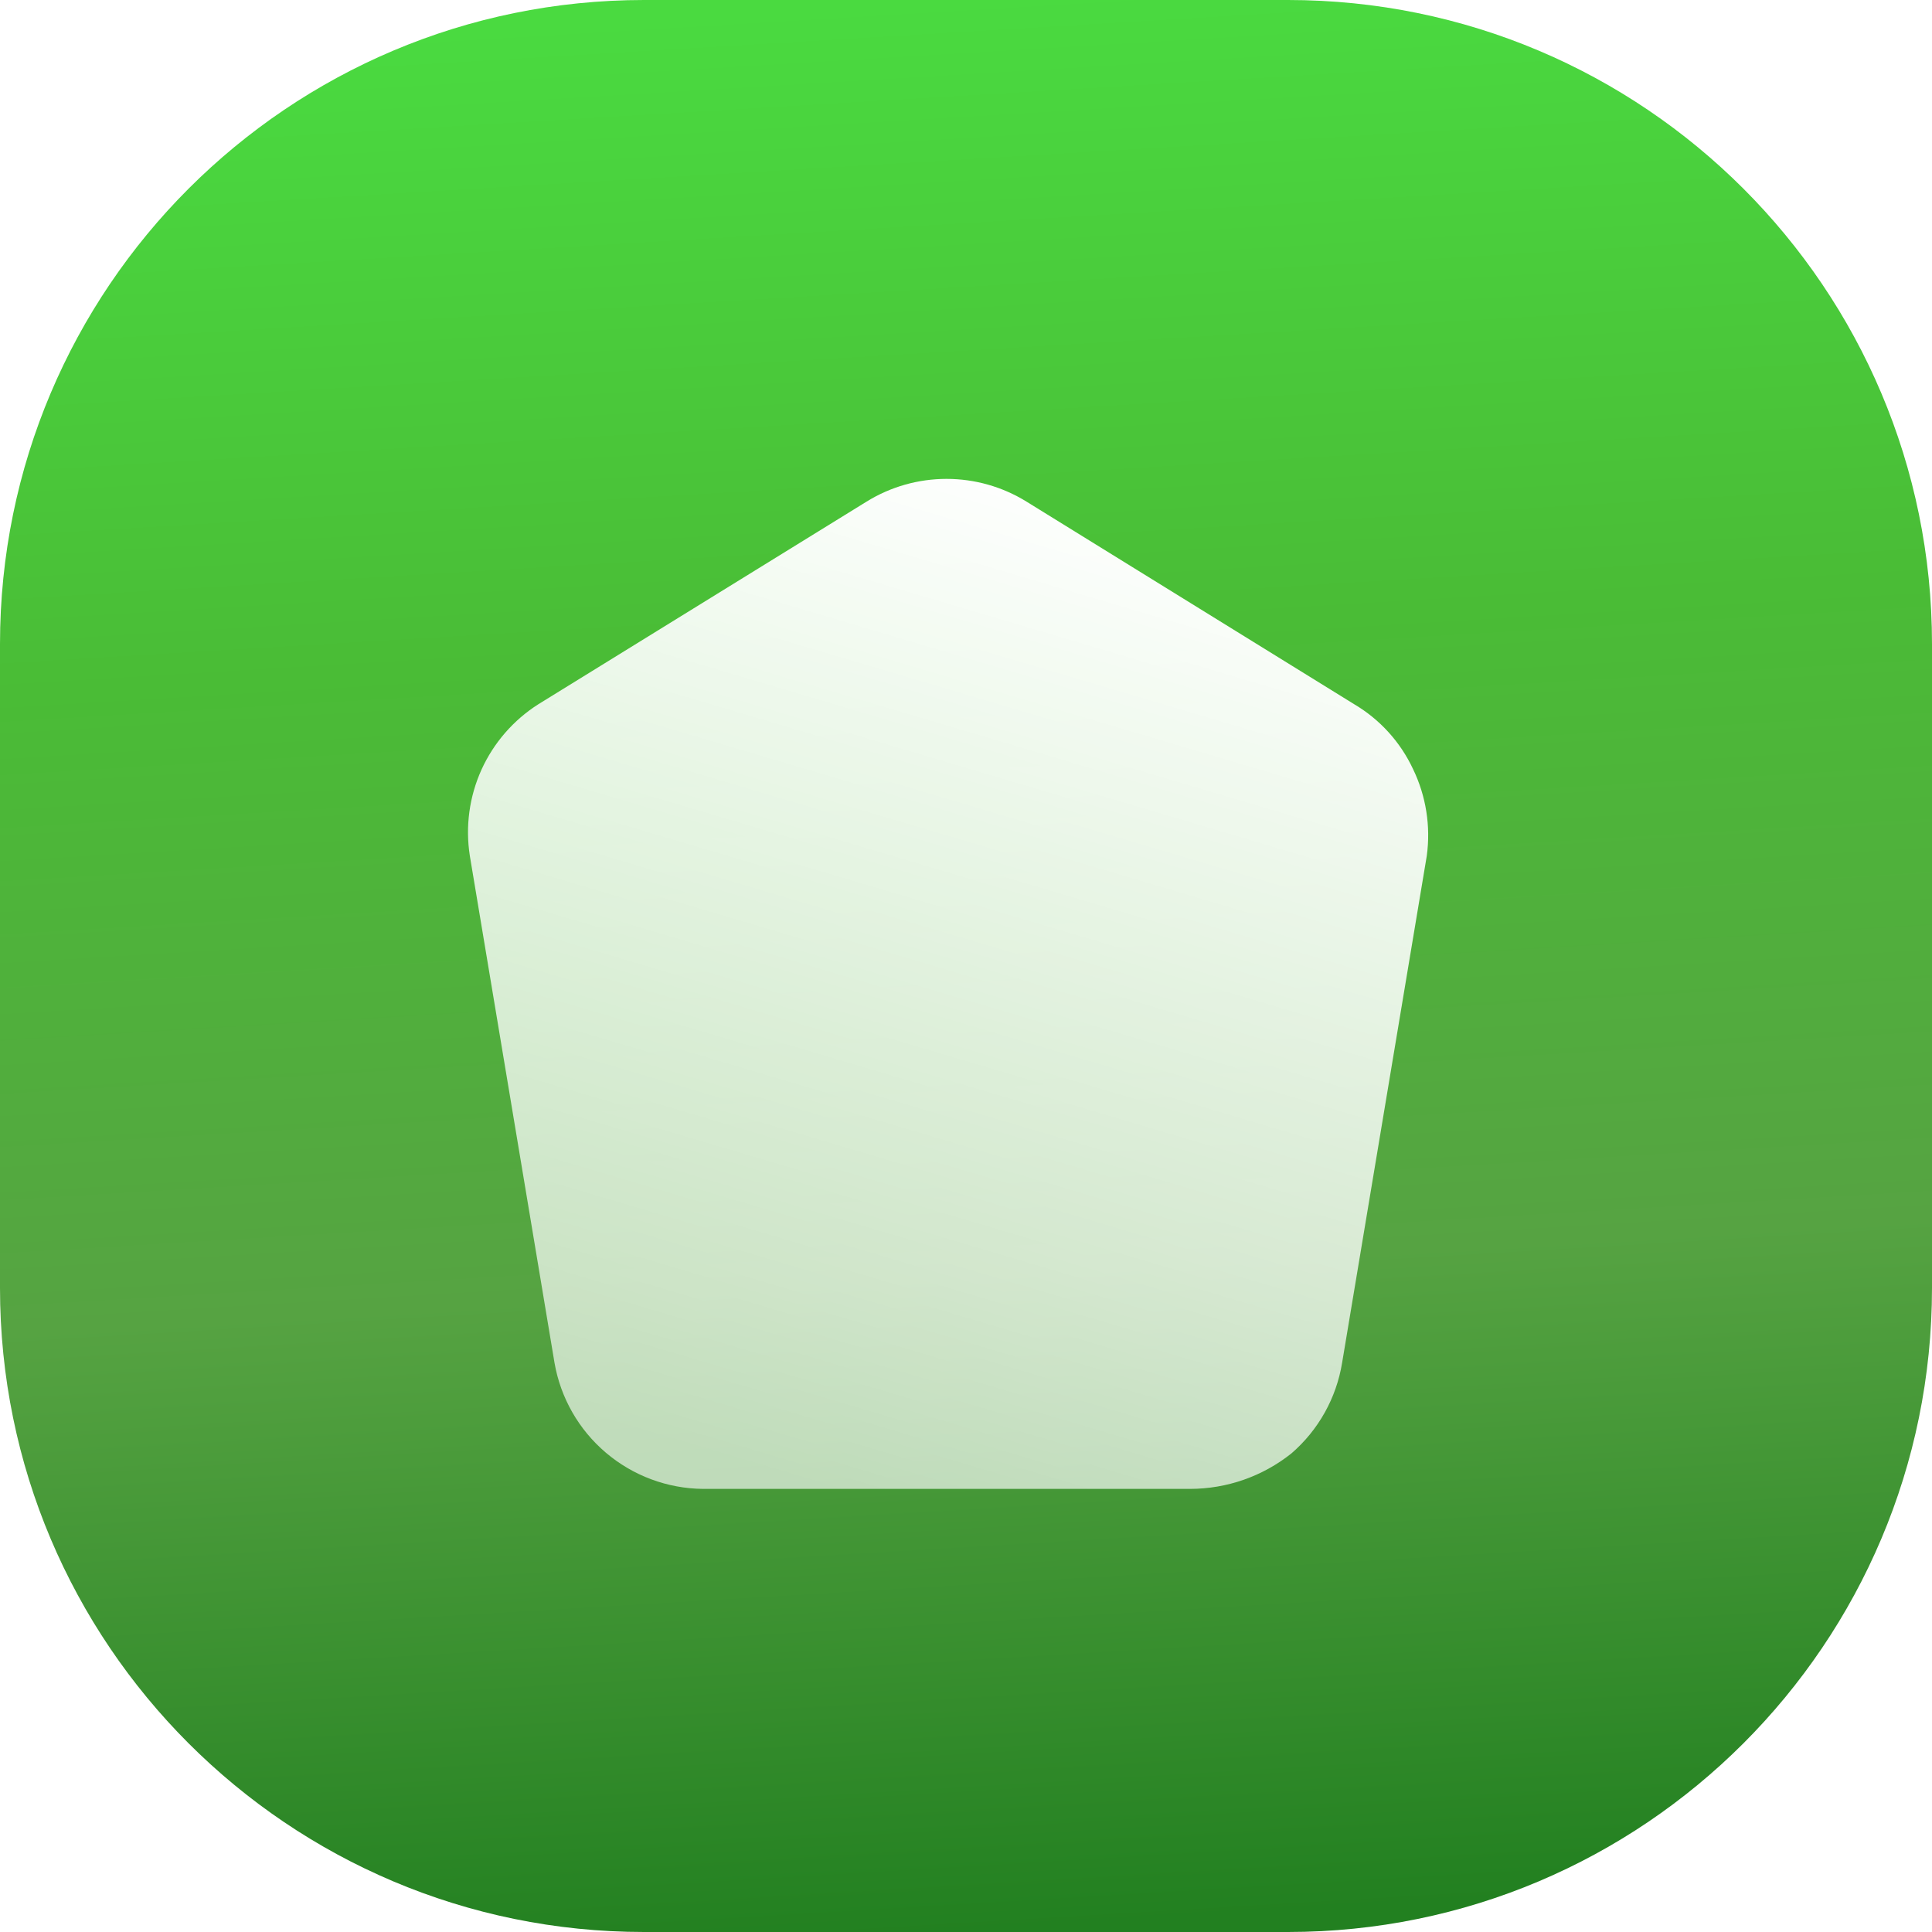
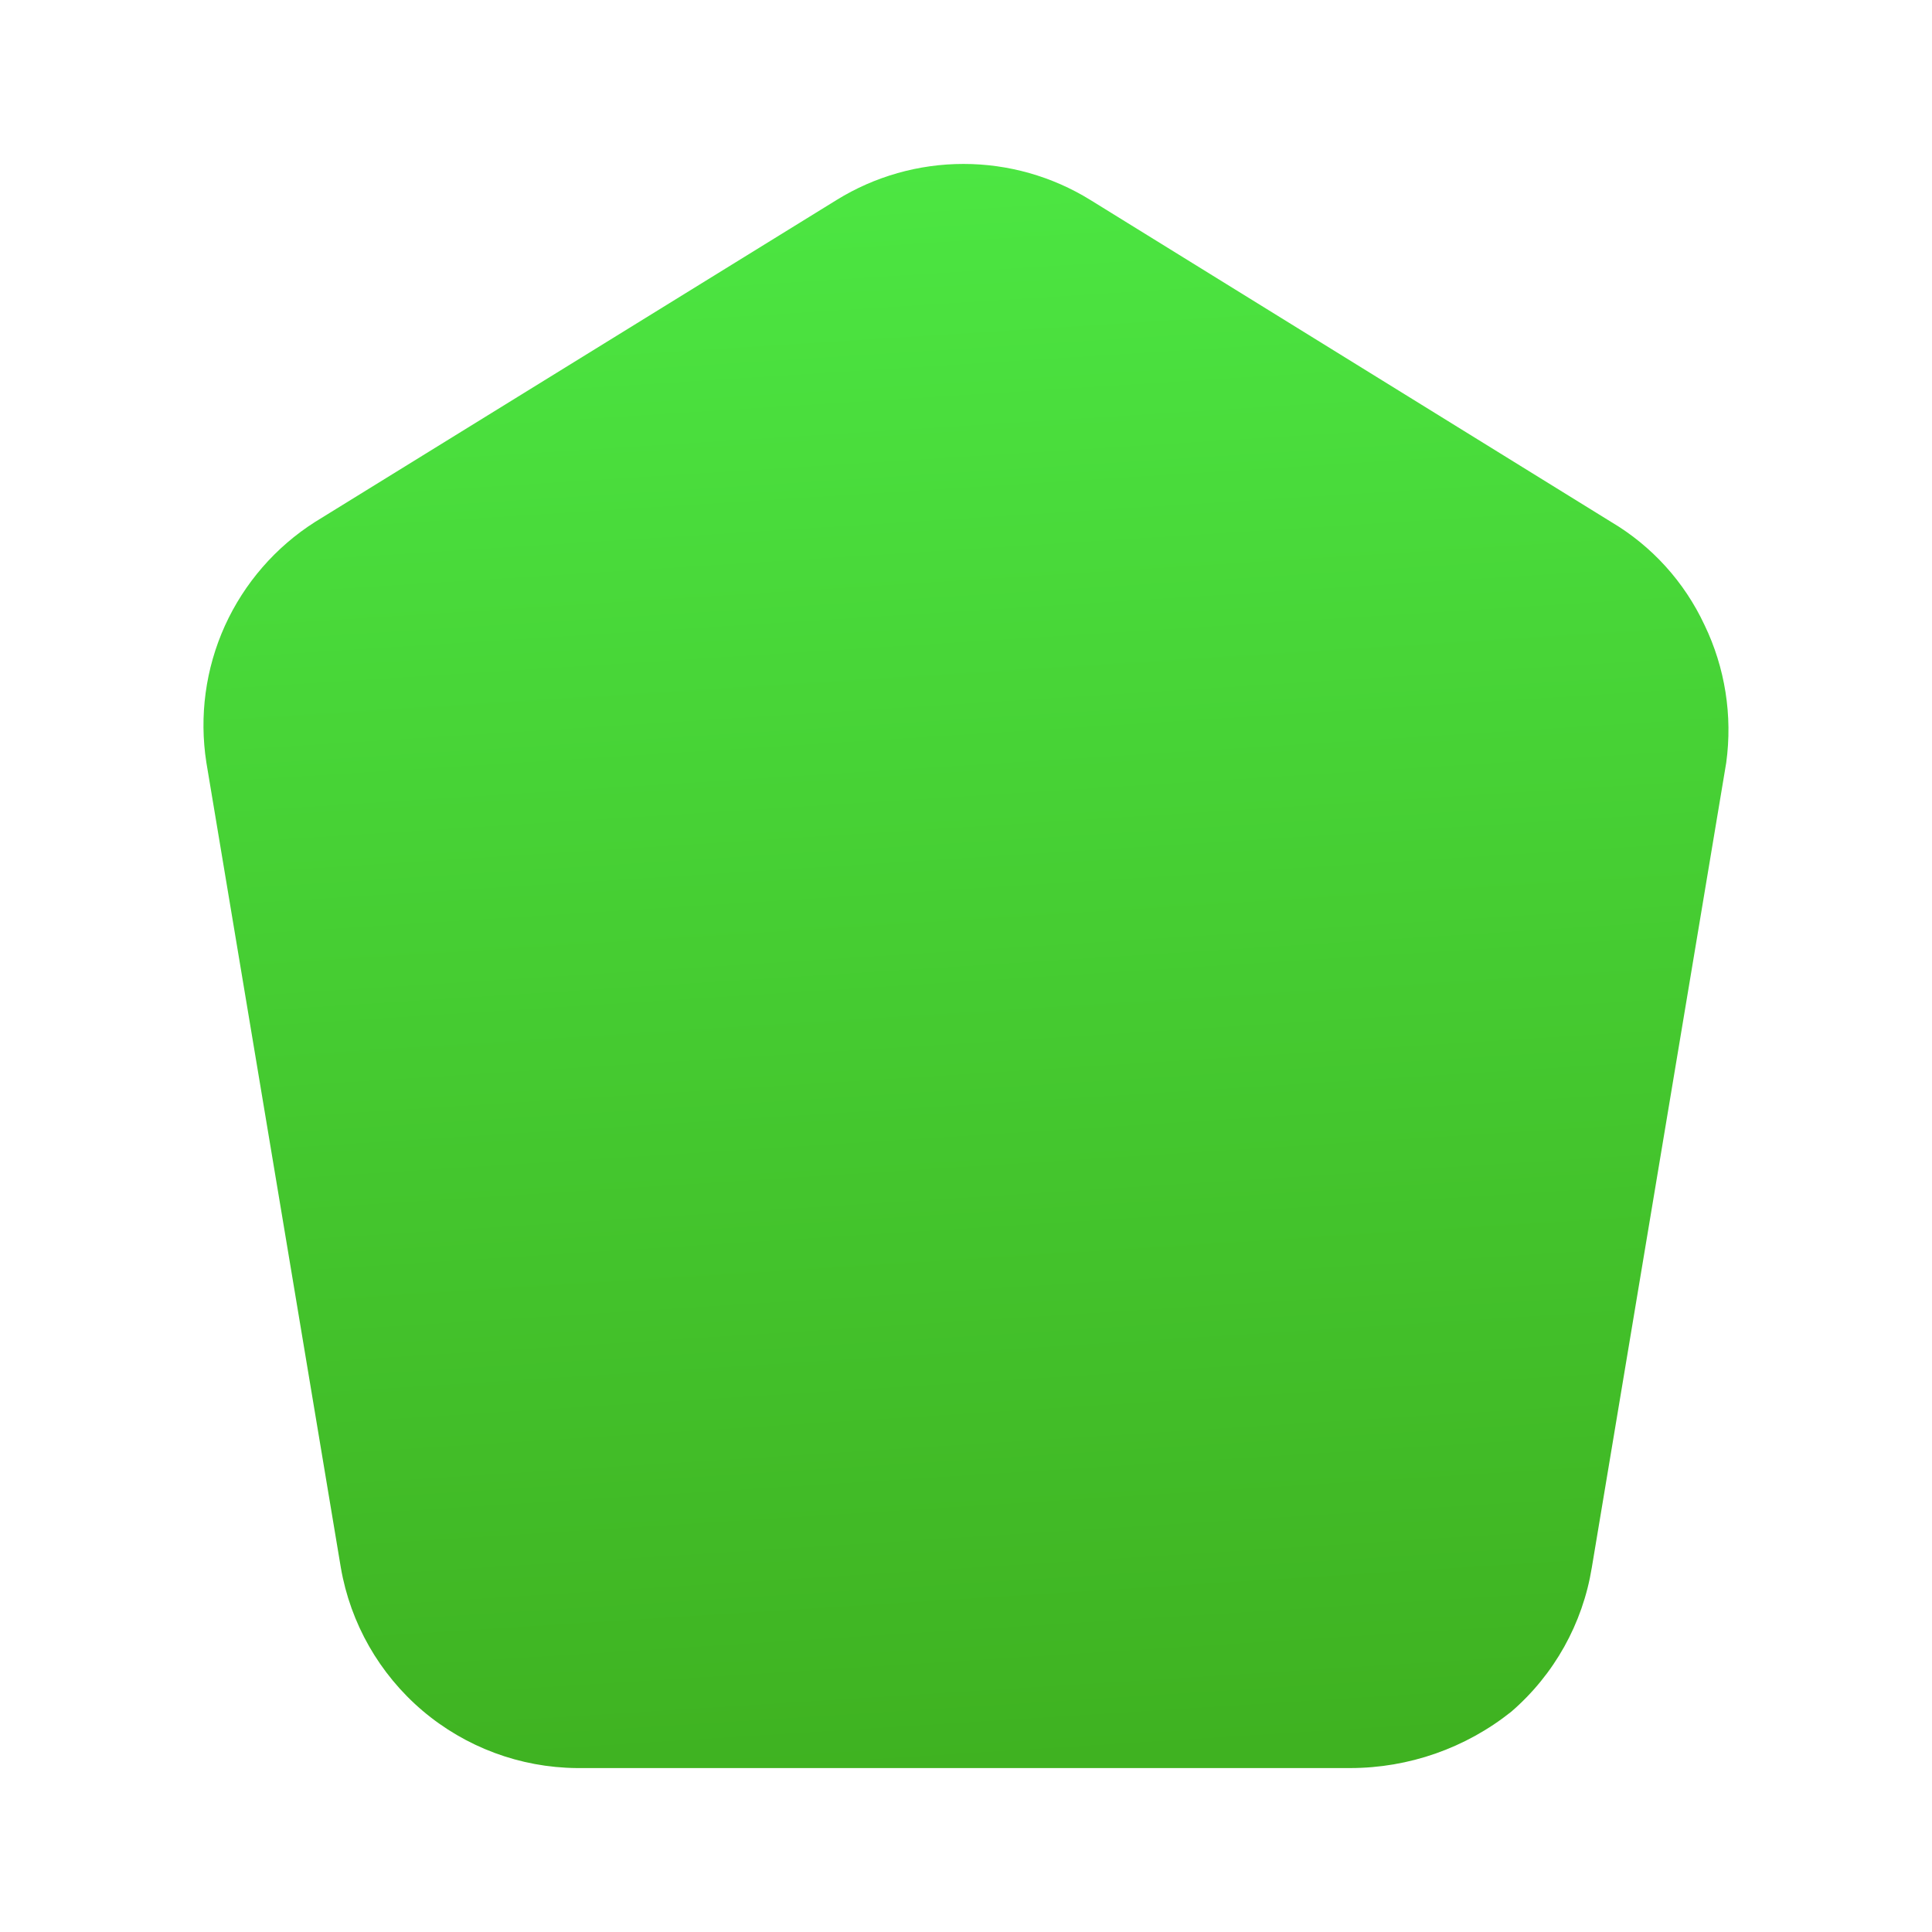
- <svg xmlns="http://www.w3.org/2000/svg" width="54" height="54" viewBox="0 0 54 54" fill="none">
-   <rect width="54" height="54" rx="18" fill="url(#paint0_linear_323_1005)" />
-   <path d="M39.879 23.921L37.513 38.087C37.353 39.073 36.852 39.97 36.096 40.623C35.291 41.265 34.293 41.614 33.263 41.615H19.649C18.654 41.606 17.693 41.248 16.934 40.603C16.175 39.959 15.667 39.068 15.498 38.087L13.132 23.921C13.004 23.103 13.117 22.266 13.458 21.512C13.799 20.762 14.35 20.127 15.045 19.685L24.225 14.018C24.895 13.604 25.668 13.385 26.456 13.385C27.244 13.385 28.017 13.604 28.687 14.018L37.853 19.685C38.571 20.11 39.143 20.742 39.496 21.498C39.859 22.25 39.992 23.093 39.879 23.921Z" fill="url(#paint1_linear_323_1005)" />
+ <svg xmlns="http://www.w3.org/2000/svg" width="34" height="34" viewBox="0 0 34 34" fill="none">
+   <path d="M30.379 13.421L28.013 27.587C27.853 28.573 27.352 29.47 26.596 30.123C25.791 30.765 24.793 31.114 23.763 31.115H10.149C9.153 31.106 8.193 30.748 7.434 30.104C6.676 29.459 6.167 28.568 5.998 27.587L3.632 13.421C3.504 12.603 3.617 11.766 3.958 11.012C4.299 10.262 4.85 9.627 5.545 9.185L14.725 3.518C15.395 3.104 16.168 2.885 16.956 2.885C17.744 2.885 18.517 3.104 19.187 3.518L28.353 9.185C29.071 9.61 29.643 10.242 29.996 10.998C30.359 11.75 30.492 12.593 30.379 13.421Z" fill="url(#paint0_linear_343_1044)" />
  <defs>
-     <linearGradient id="paint0_linear_323_1005" x1="26.787" y1="7.00904e-08" x2="30.013" y2="53.832" gradientUnits="userSpaceOnUse">
-       <stop stop-color="#4ADA40" />
-       <stop offset="0.33" stop-color="#4ABC36" />
-       <stop offset="0.66" stop-color="#56A342" />
-       <stop offset="1" stop-color="#228020" />
-     </linearGradient>
-     <linearGradient id="paint1_linear_323_1005" x1="30.291" y1="13.385" x2="21.967" y2="41.394" gradientUnits="userSpaceOnUse">
-       <stop stop-color="white" />
-       <stop offset="1" stop-color="white" stop-opacity="0.65" />
+     <linearGradient id="paint0_linear_343_1044" x1="16.894" y1="2.885" x2="18.667" y2="31.016" gradientUnits="userSpaceOnUse">
+       <stop stop-color="#4CE642" />
+       <stop offset="1" stop-color="#3FB221" />
    </linearGradient>
  </defs>
</svg>
